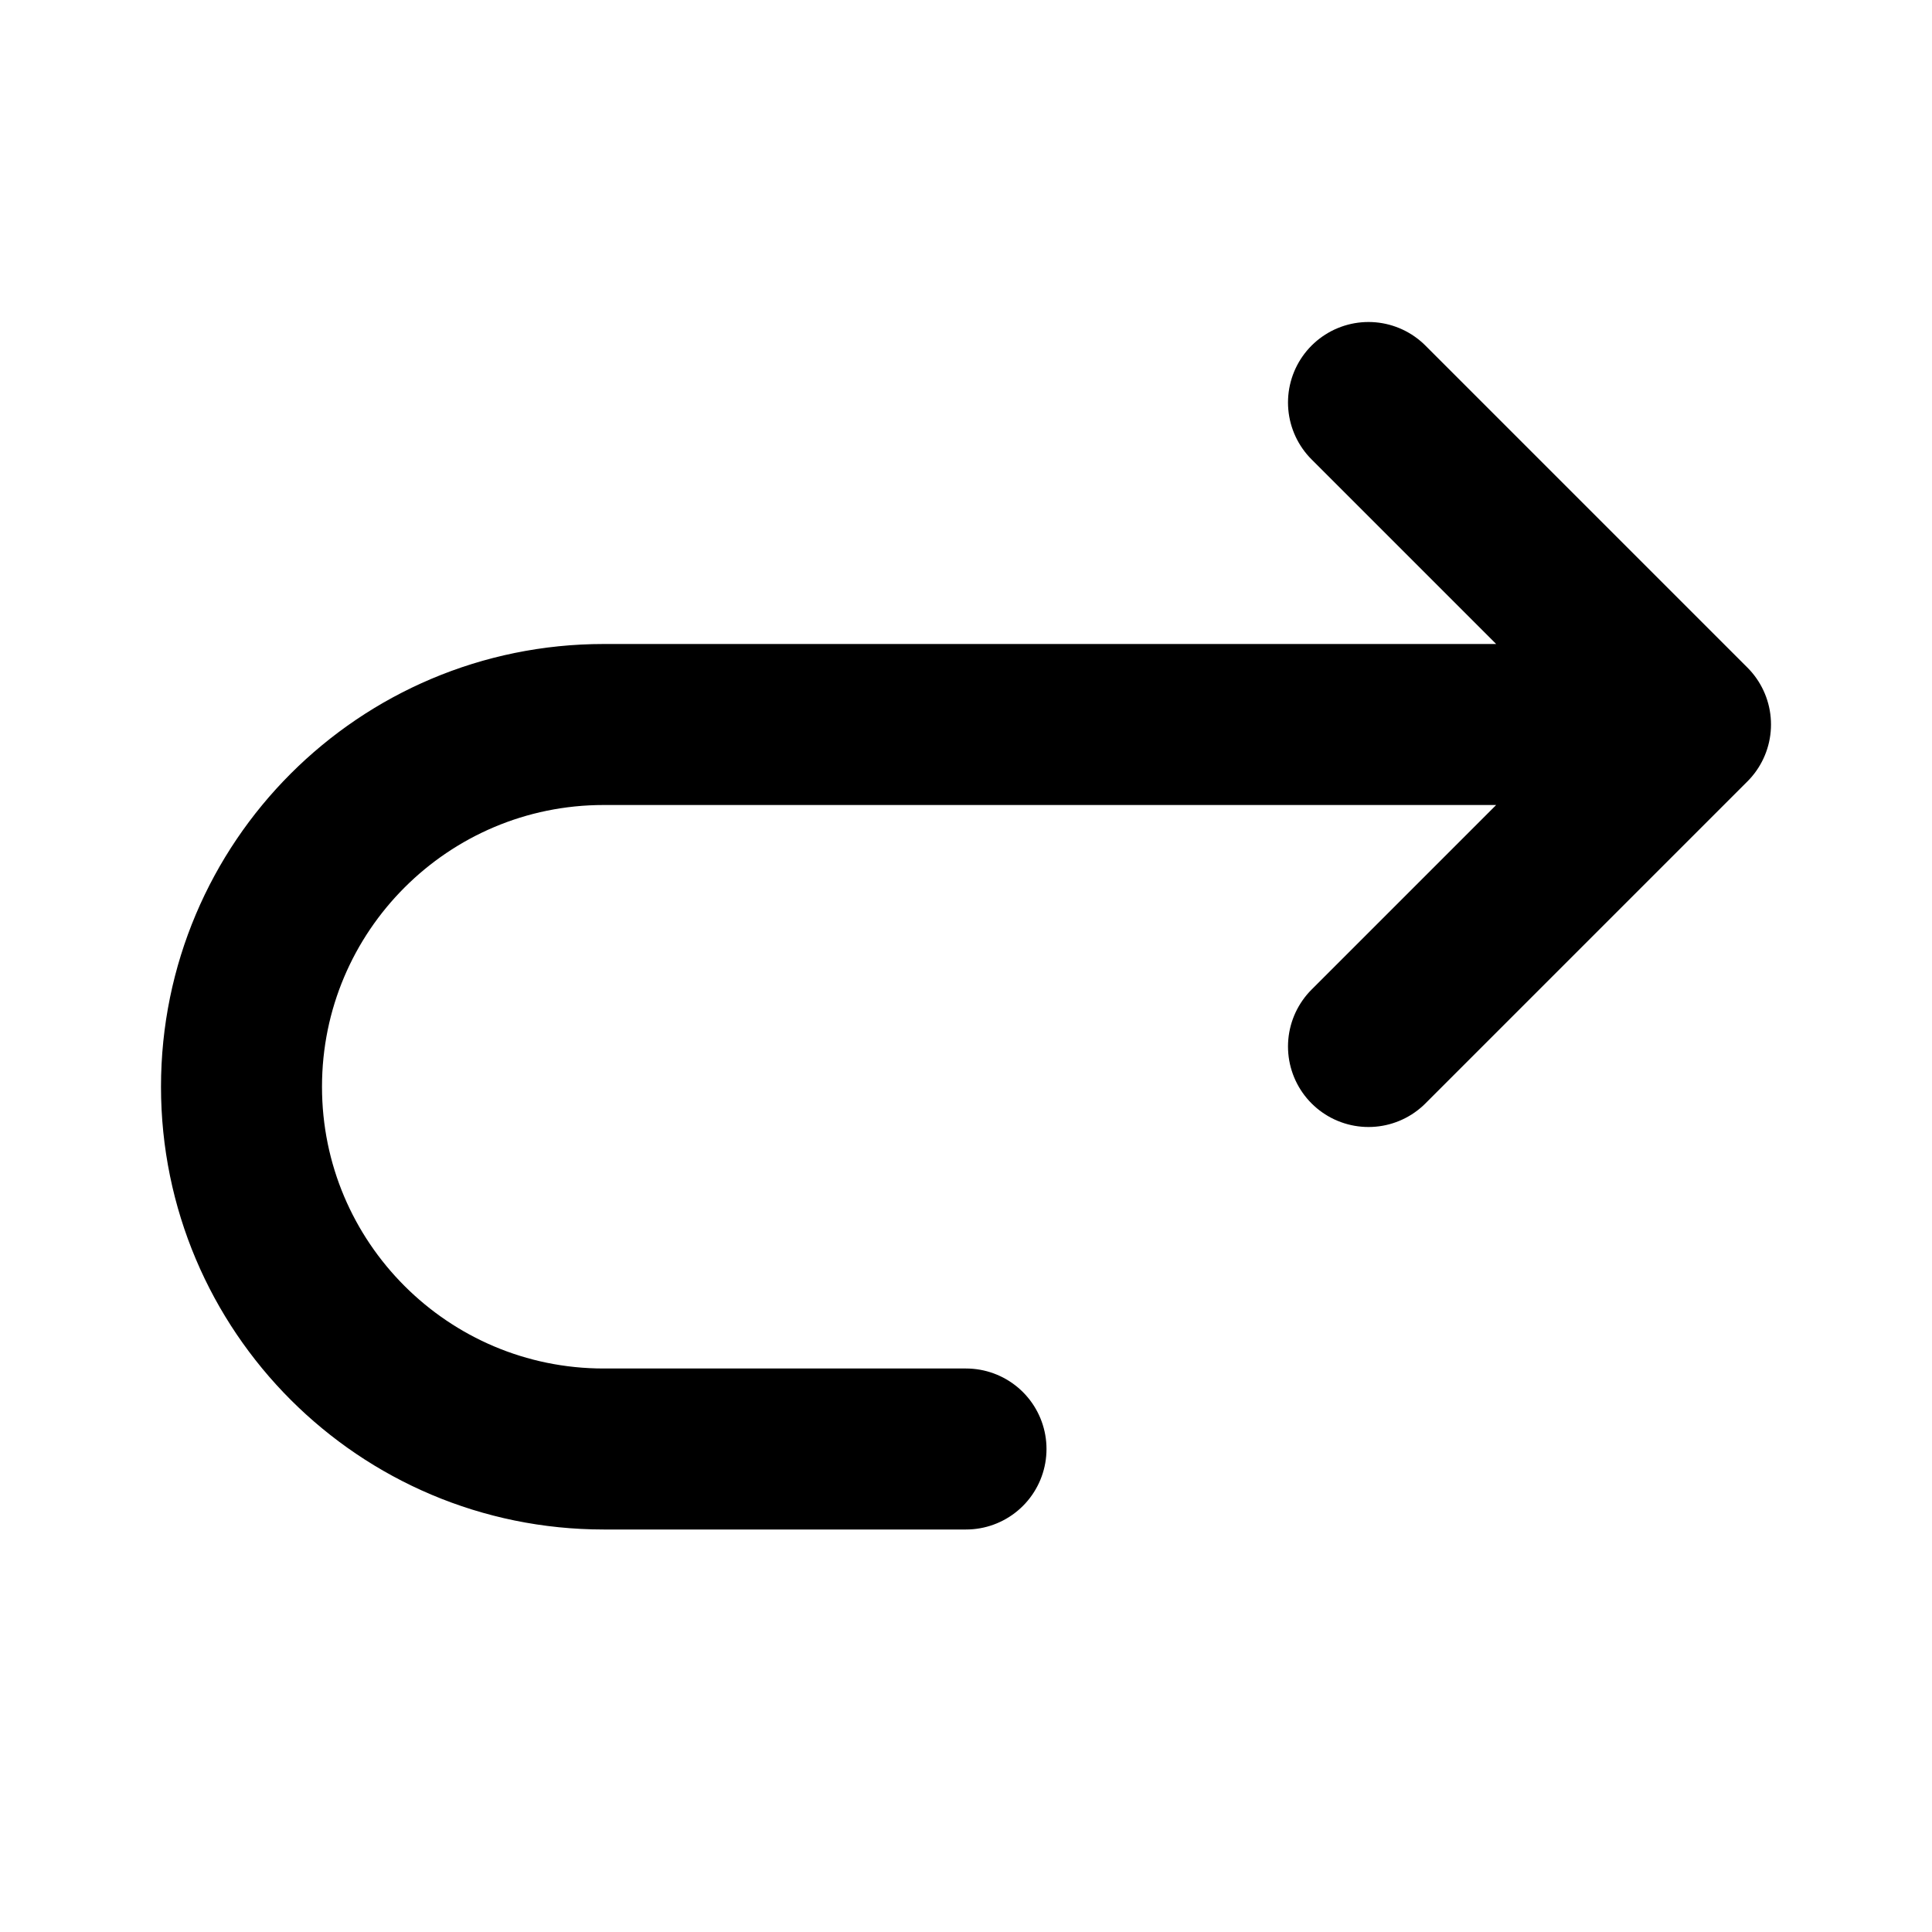
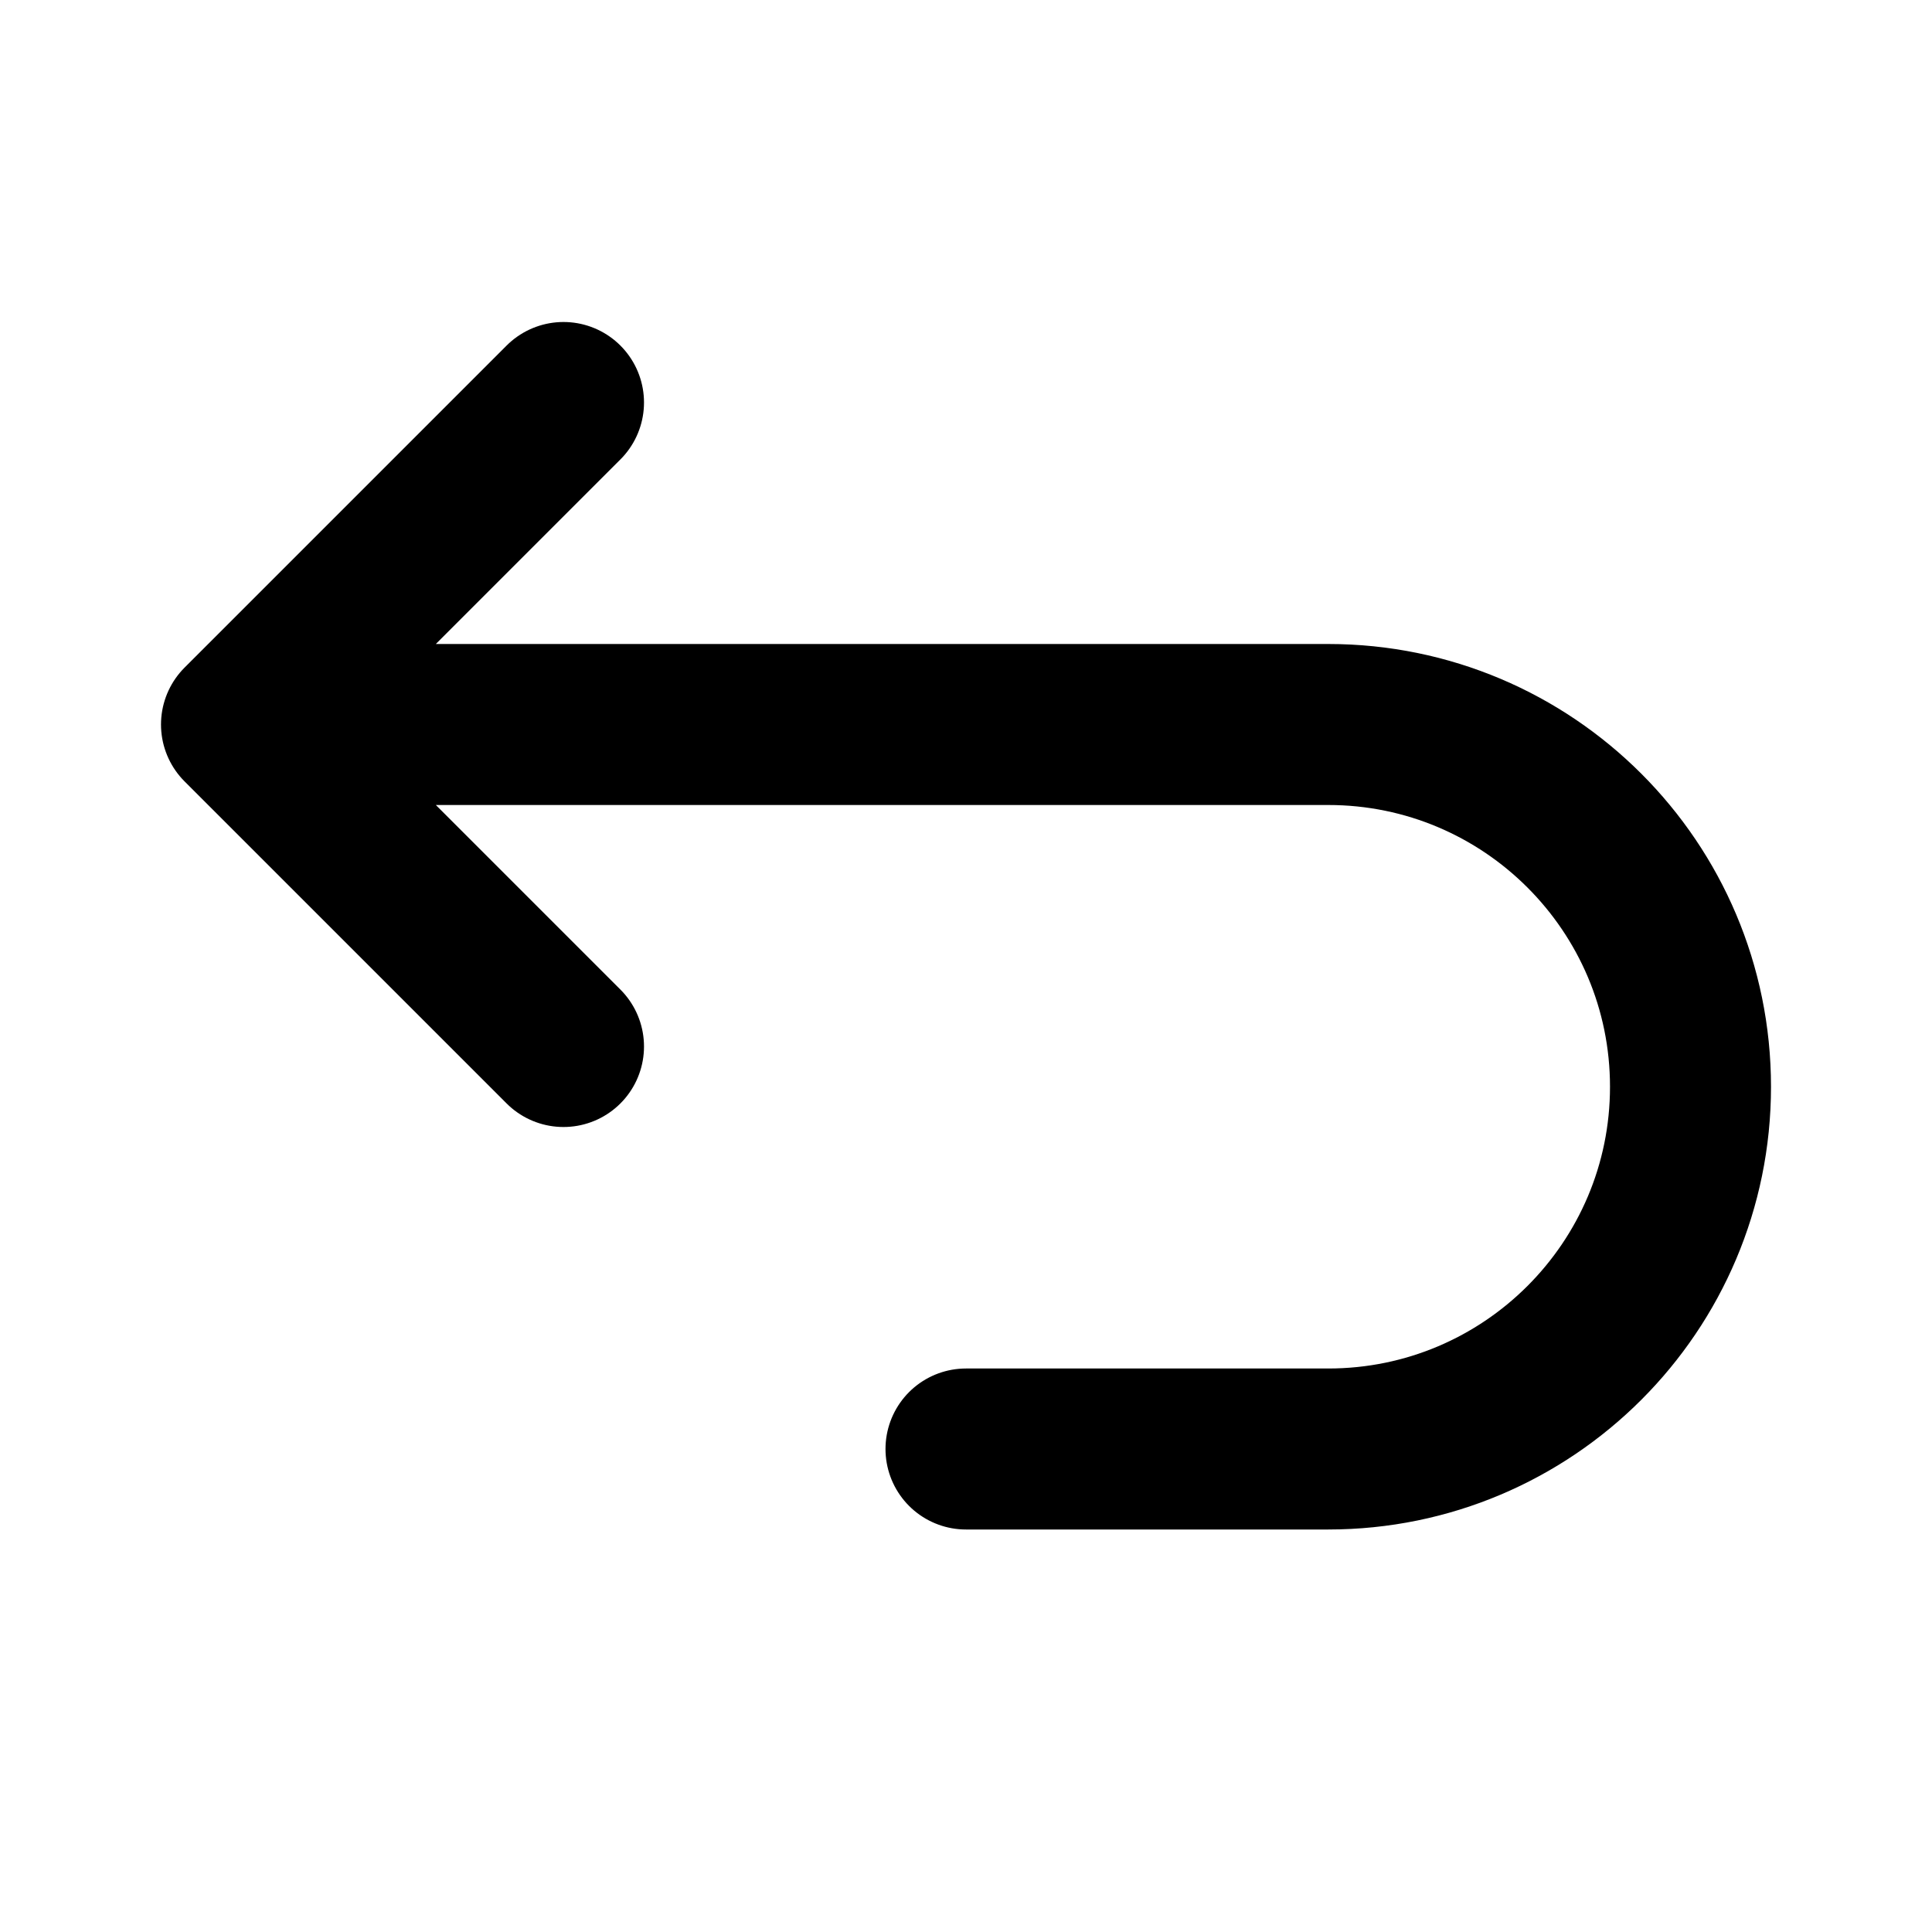
<svg xmlns="http://www.w3.org/2000/svg" width="800px" height="800px" viewBox="0 0 24 24" fill="none">
-   <path d="M21 9H7.5C5.015 9 3 11.015 3 13.5C3 15.985 5.015 18 7.5 18H12M21 9L17 5M21 9L17 13" stroke="#000000" stroke-width="2" stroke-linecap="round" stroke-linejoin="round" />
+   <path d="M3 9H16.5C18.985 9 21 11.015 21 13.5C21 15.985 18.985 18 16.5 18H12M3 9L7 5M3 9L7 13" stroke="#000000" stroke-width="2" stroke-linecap="round" stroke-linejoin="round" />
</svg>
